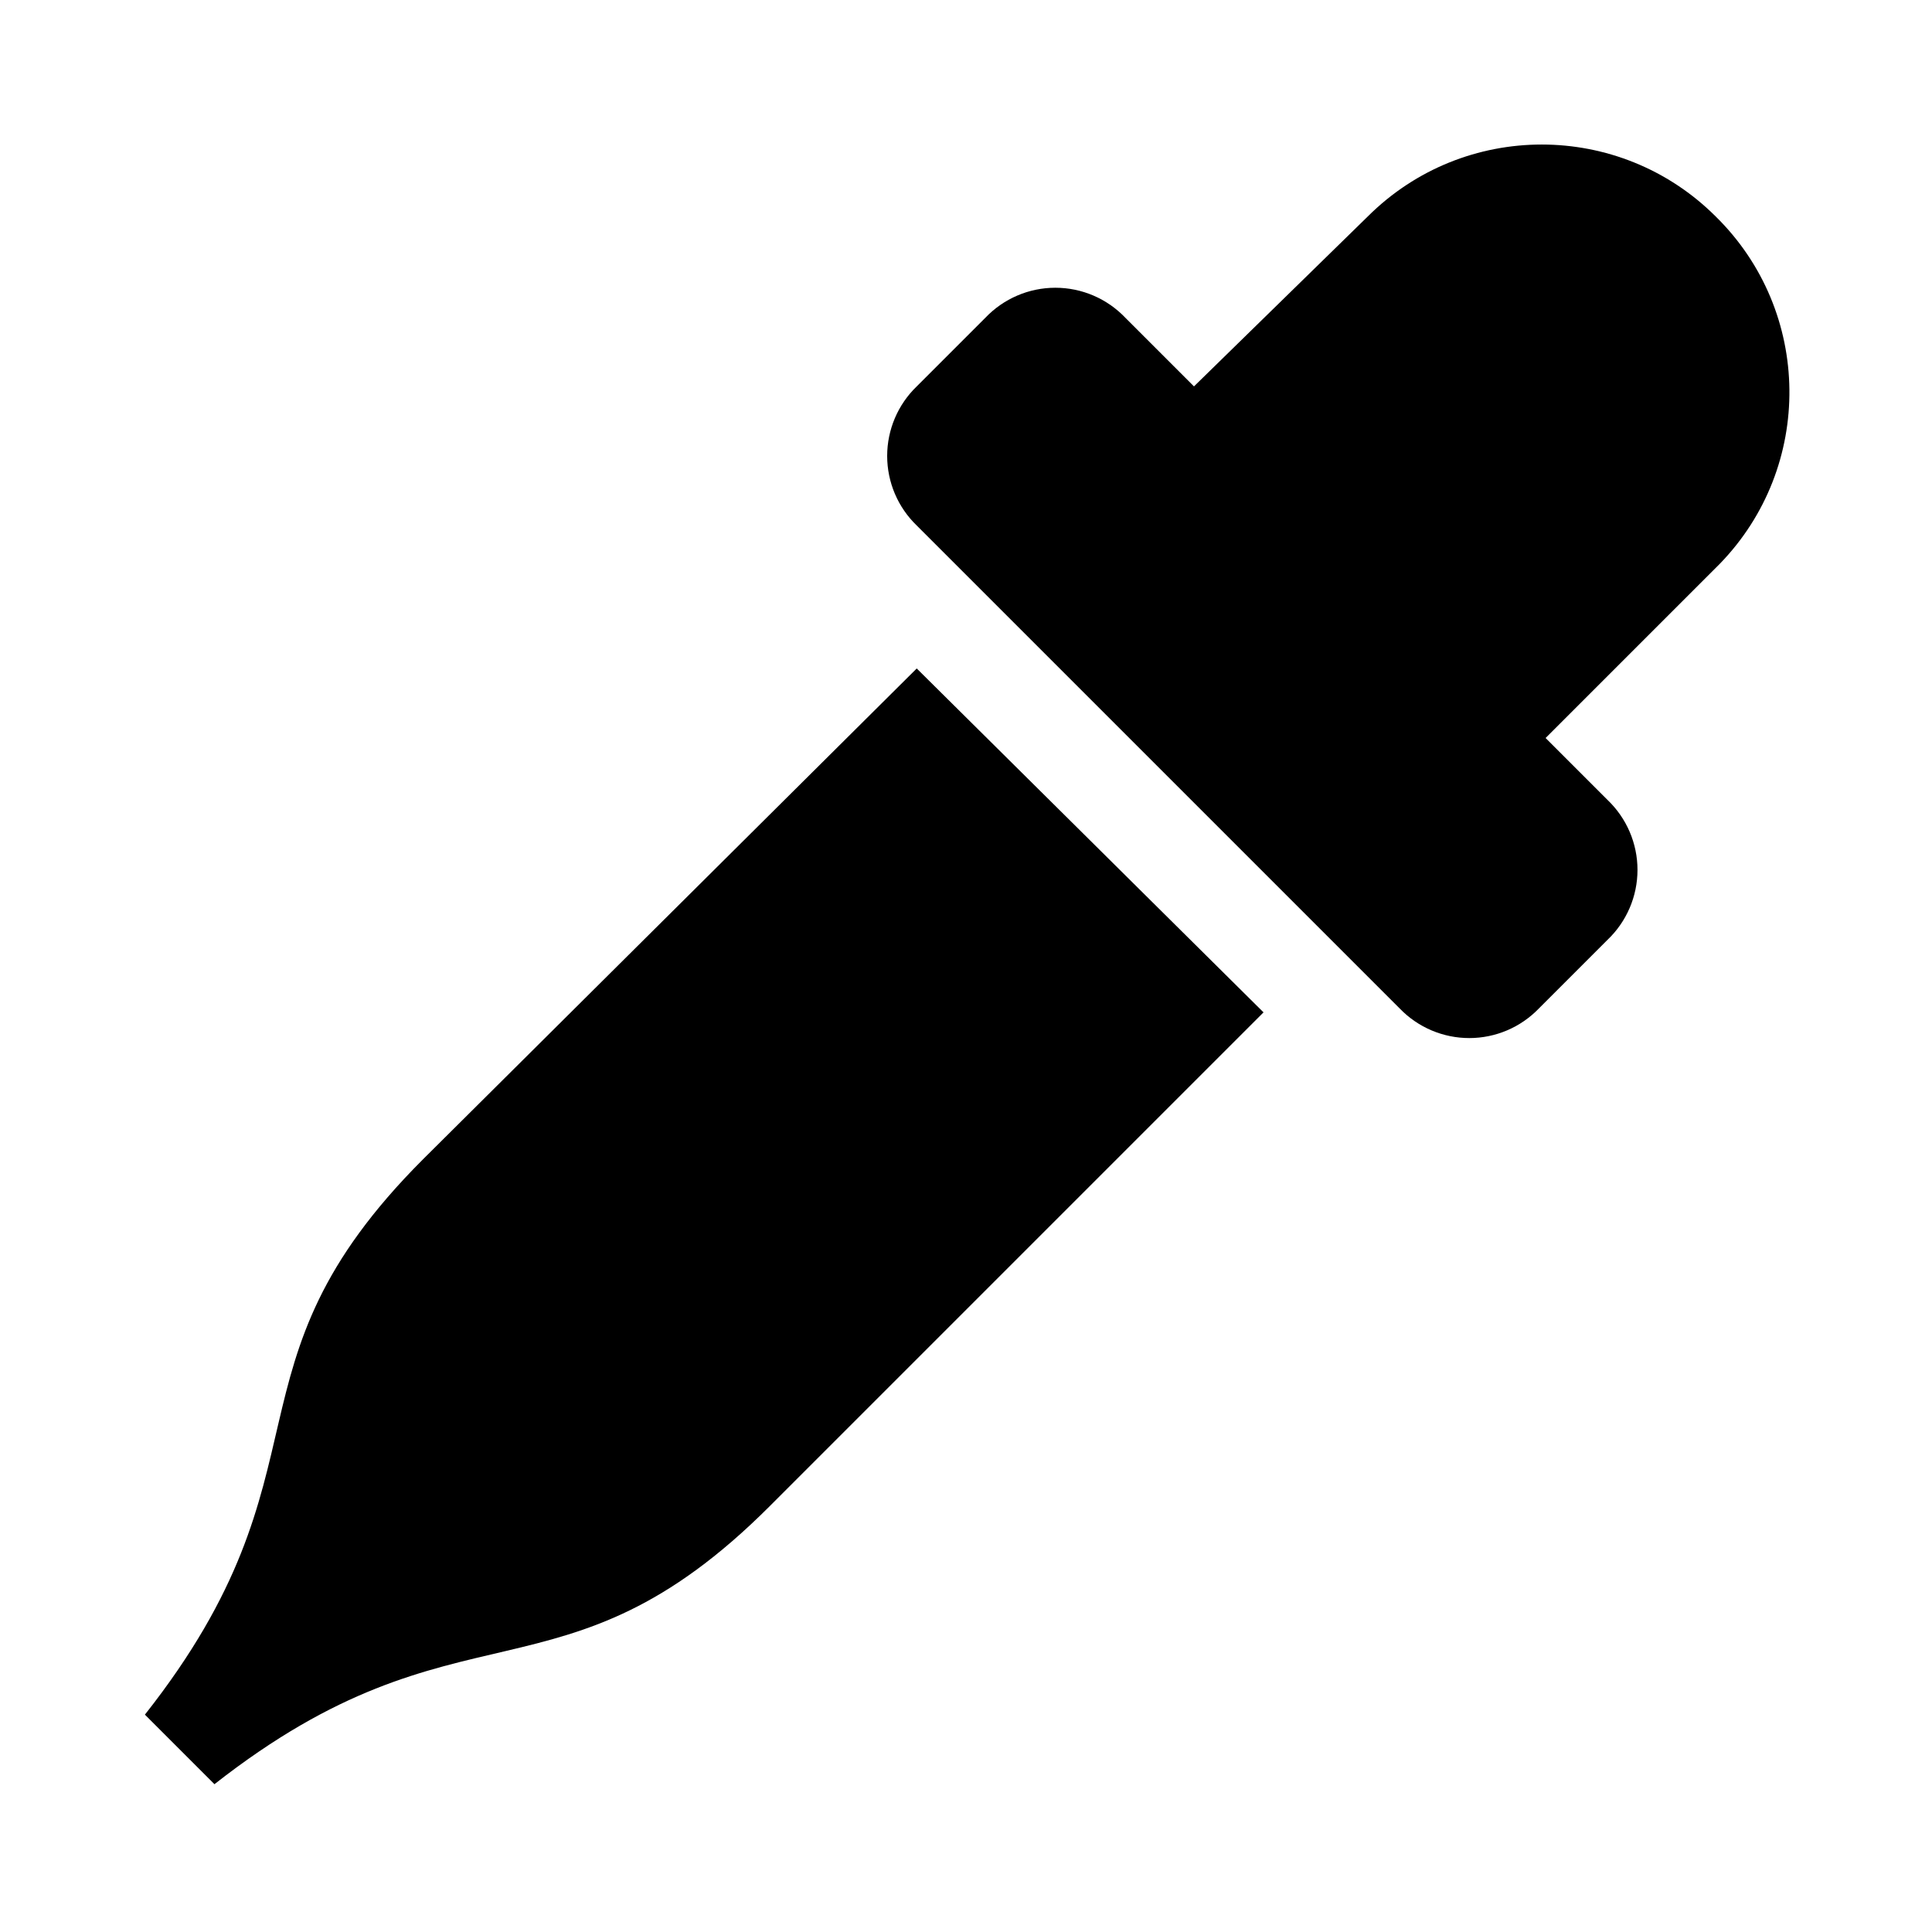
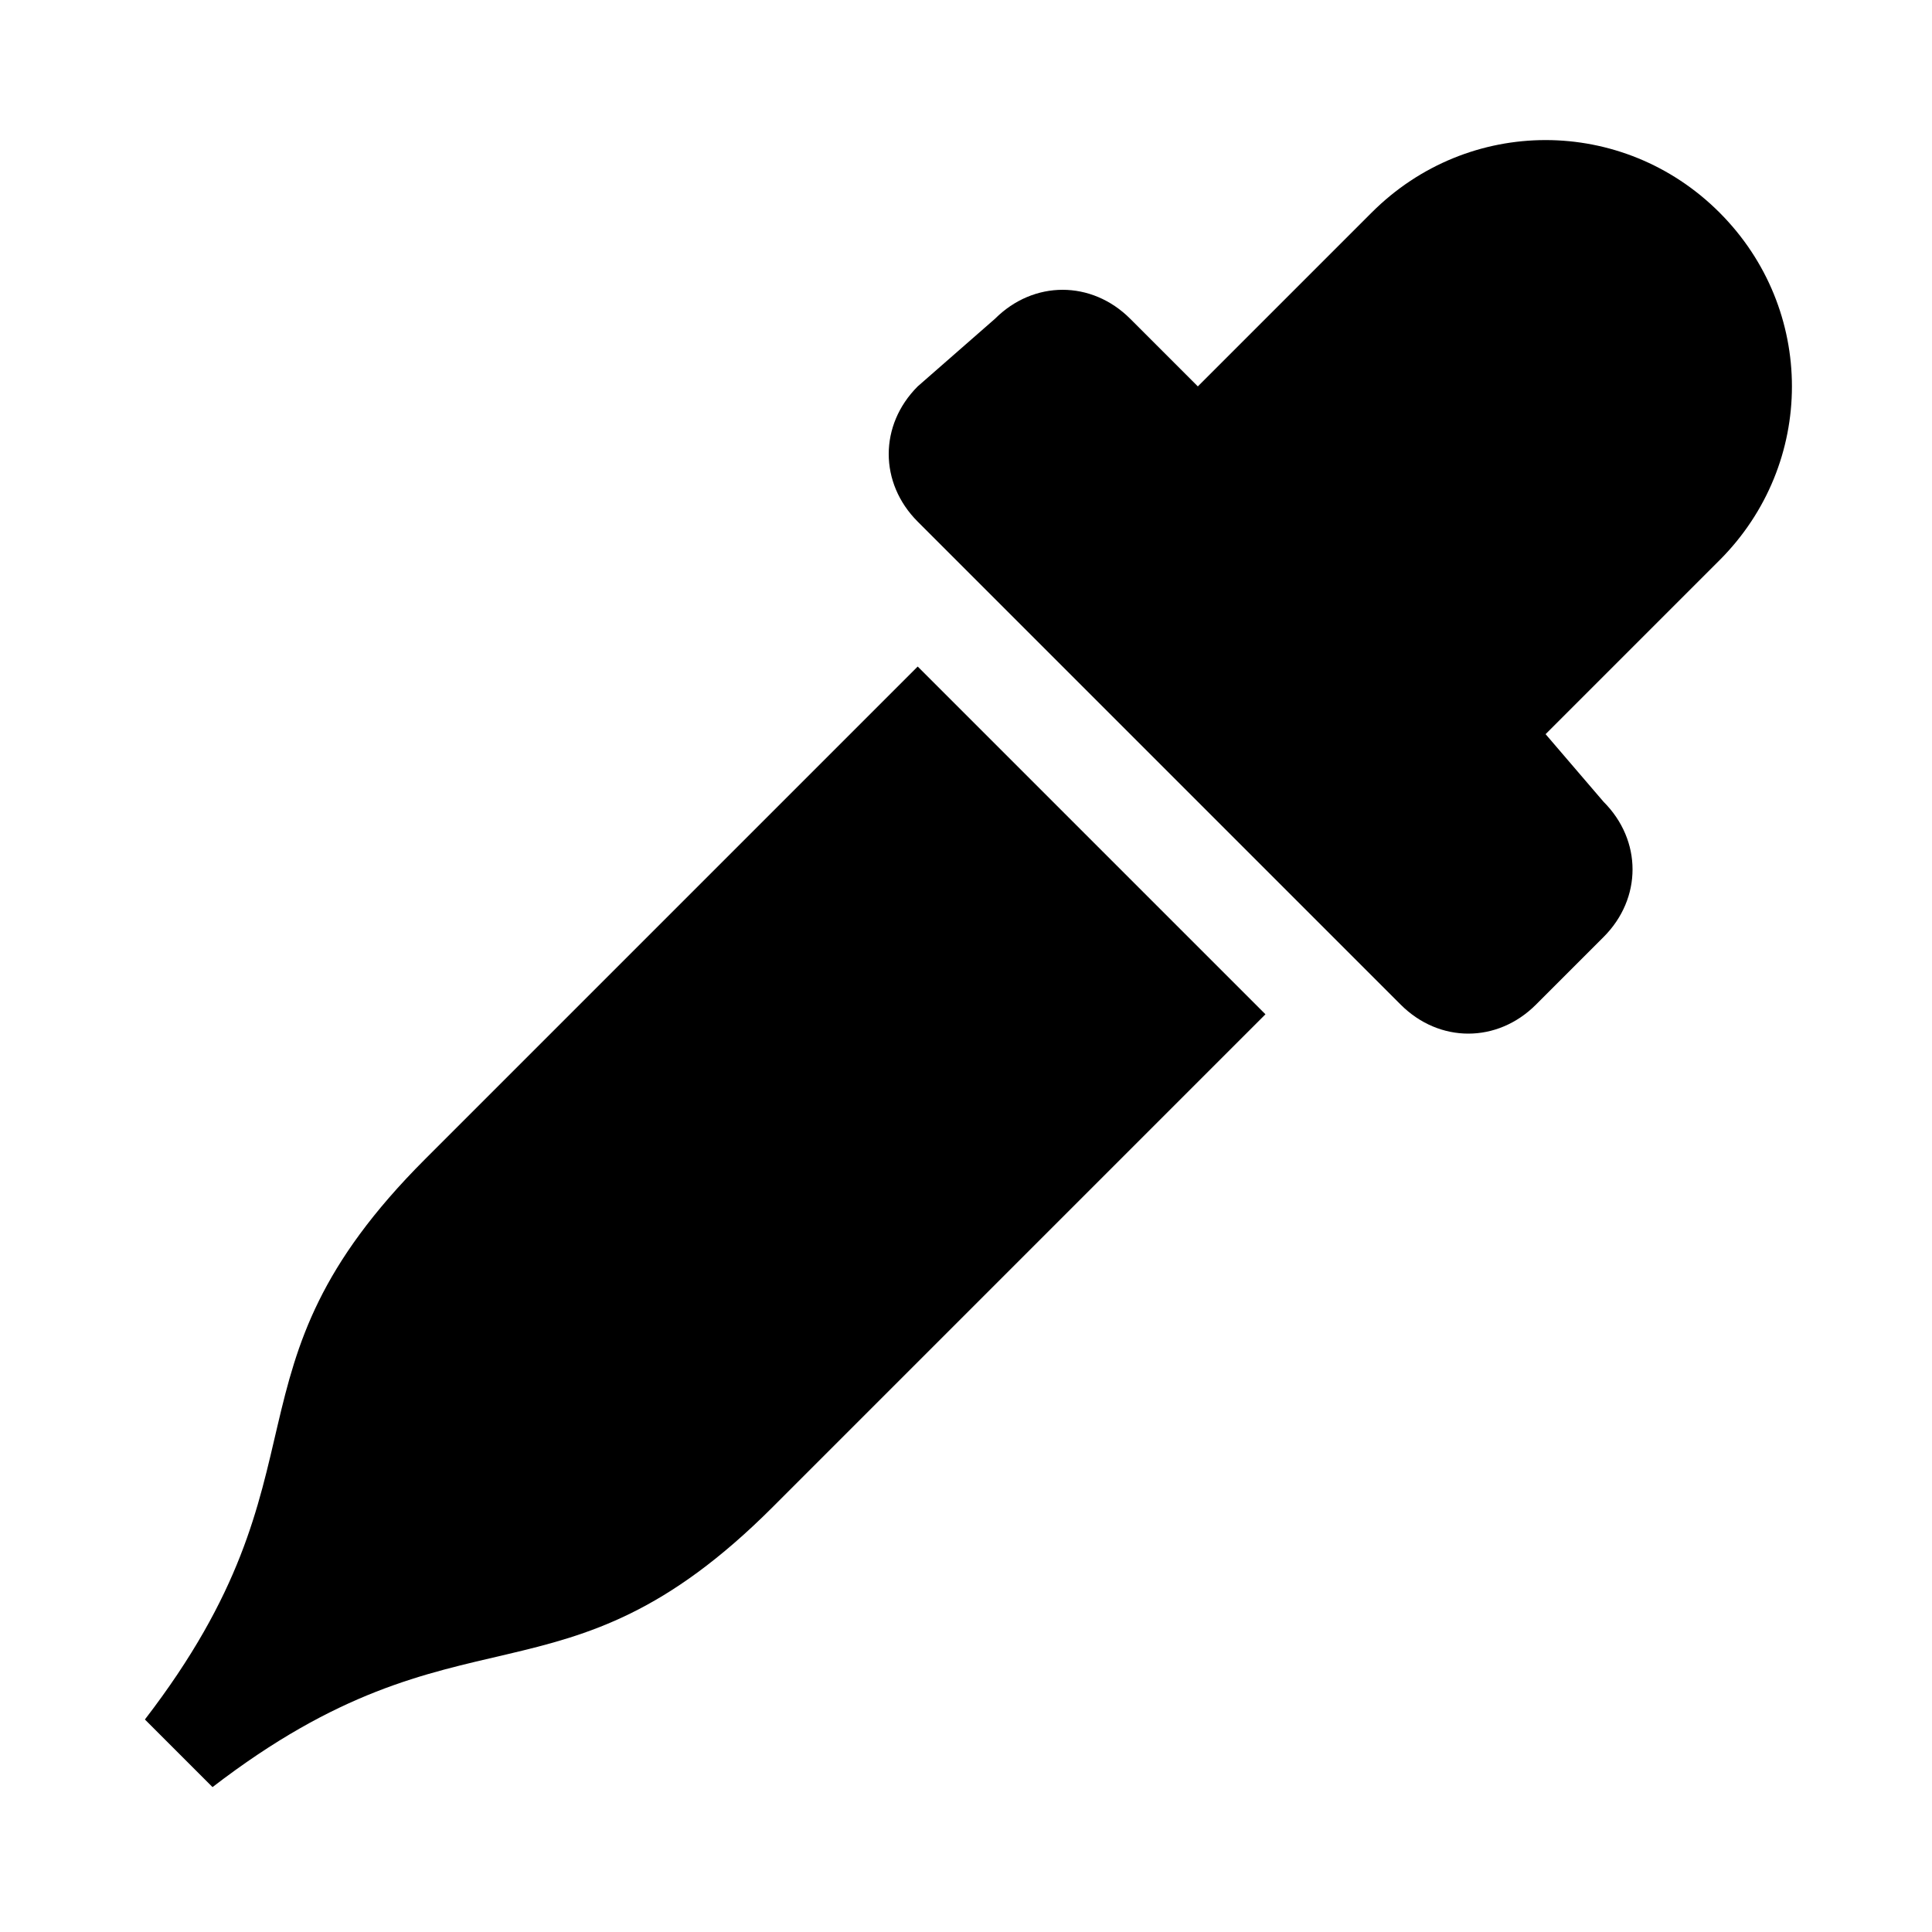
- <svg xmlns="http://www.w3.org/2000/svg" id="Layer_1" data-name="Layer 1" viewBox="0 0 20 20">
-   <path d="M17.76,2.24a2.55,2.55,0,0,0-3.6,0L12.36,4l-.71-.71a1,1,0,0,0-1.45,0L9.49,4a1,1,0,0,0,0,1.44l5,5a1,1,0,0,0,1.44,0l.71-.71a1,1,0,0,0,0-1.45L16,7.64l1.8-1.8A2.55,2.55,0,0,0,17.76,2.24Z" />
-   <path d="M9.49,6.92,4.38,12c-2.16,2.16-.87,3.2-2.88,5.75l.72.72c2.55-2,3.59-.72,5.75-2.88l5.11-5.11Z" />
+ <svg xmlns="http://www.w3.org/2000/svg" version="1.1" id="Layer_1" x="0px" y="0px" viewBox="0 0 20 20" style="enable-background:new 0 0 20 20;" xml:space="preserve">
+   <path d="M17.8,2.2c-1-1-2.6-1-3.6,0L12.4,4l-0.7-0.7c-0.4-0.4-1-0.4-1.4,0c0,0,0,0,0,0L9.5,4c-0.4,0.4-0.4,1,0,1.4c0,0,0,0,0,0l5,5  c0.4,0.4,1,0.4,1.4,0c0,0,0,0,0,0l0.7-0.7c0.4-0.4,0.4-1,0-1.4c0,0,0,0,0,0L16,7.6l1.8-1.8C18.8,4.8,18.8,3.2,17.8,2.2z M4.4,12  c-2.2,2.2-0.9,3.2-2.9,5.8l0.7,0.7c2.6-2,3.6-0.7,5.8-2.9l5.1-5.1L9.5,6.9L4.4,12z" />
</svg>
